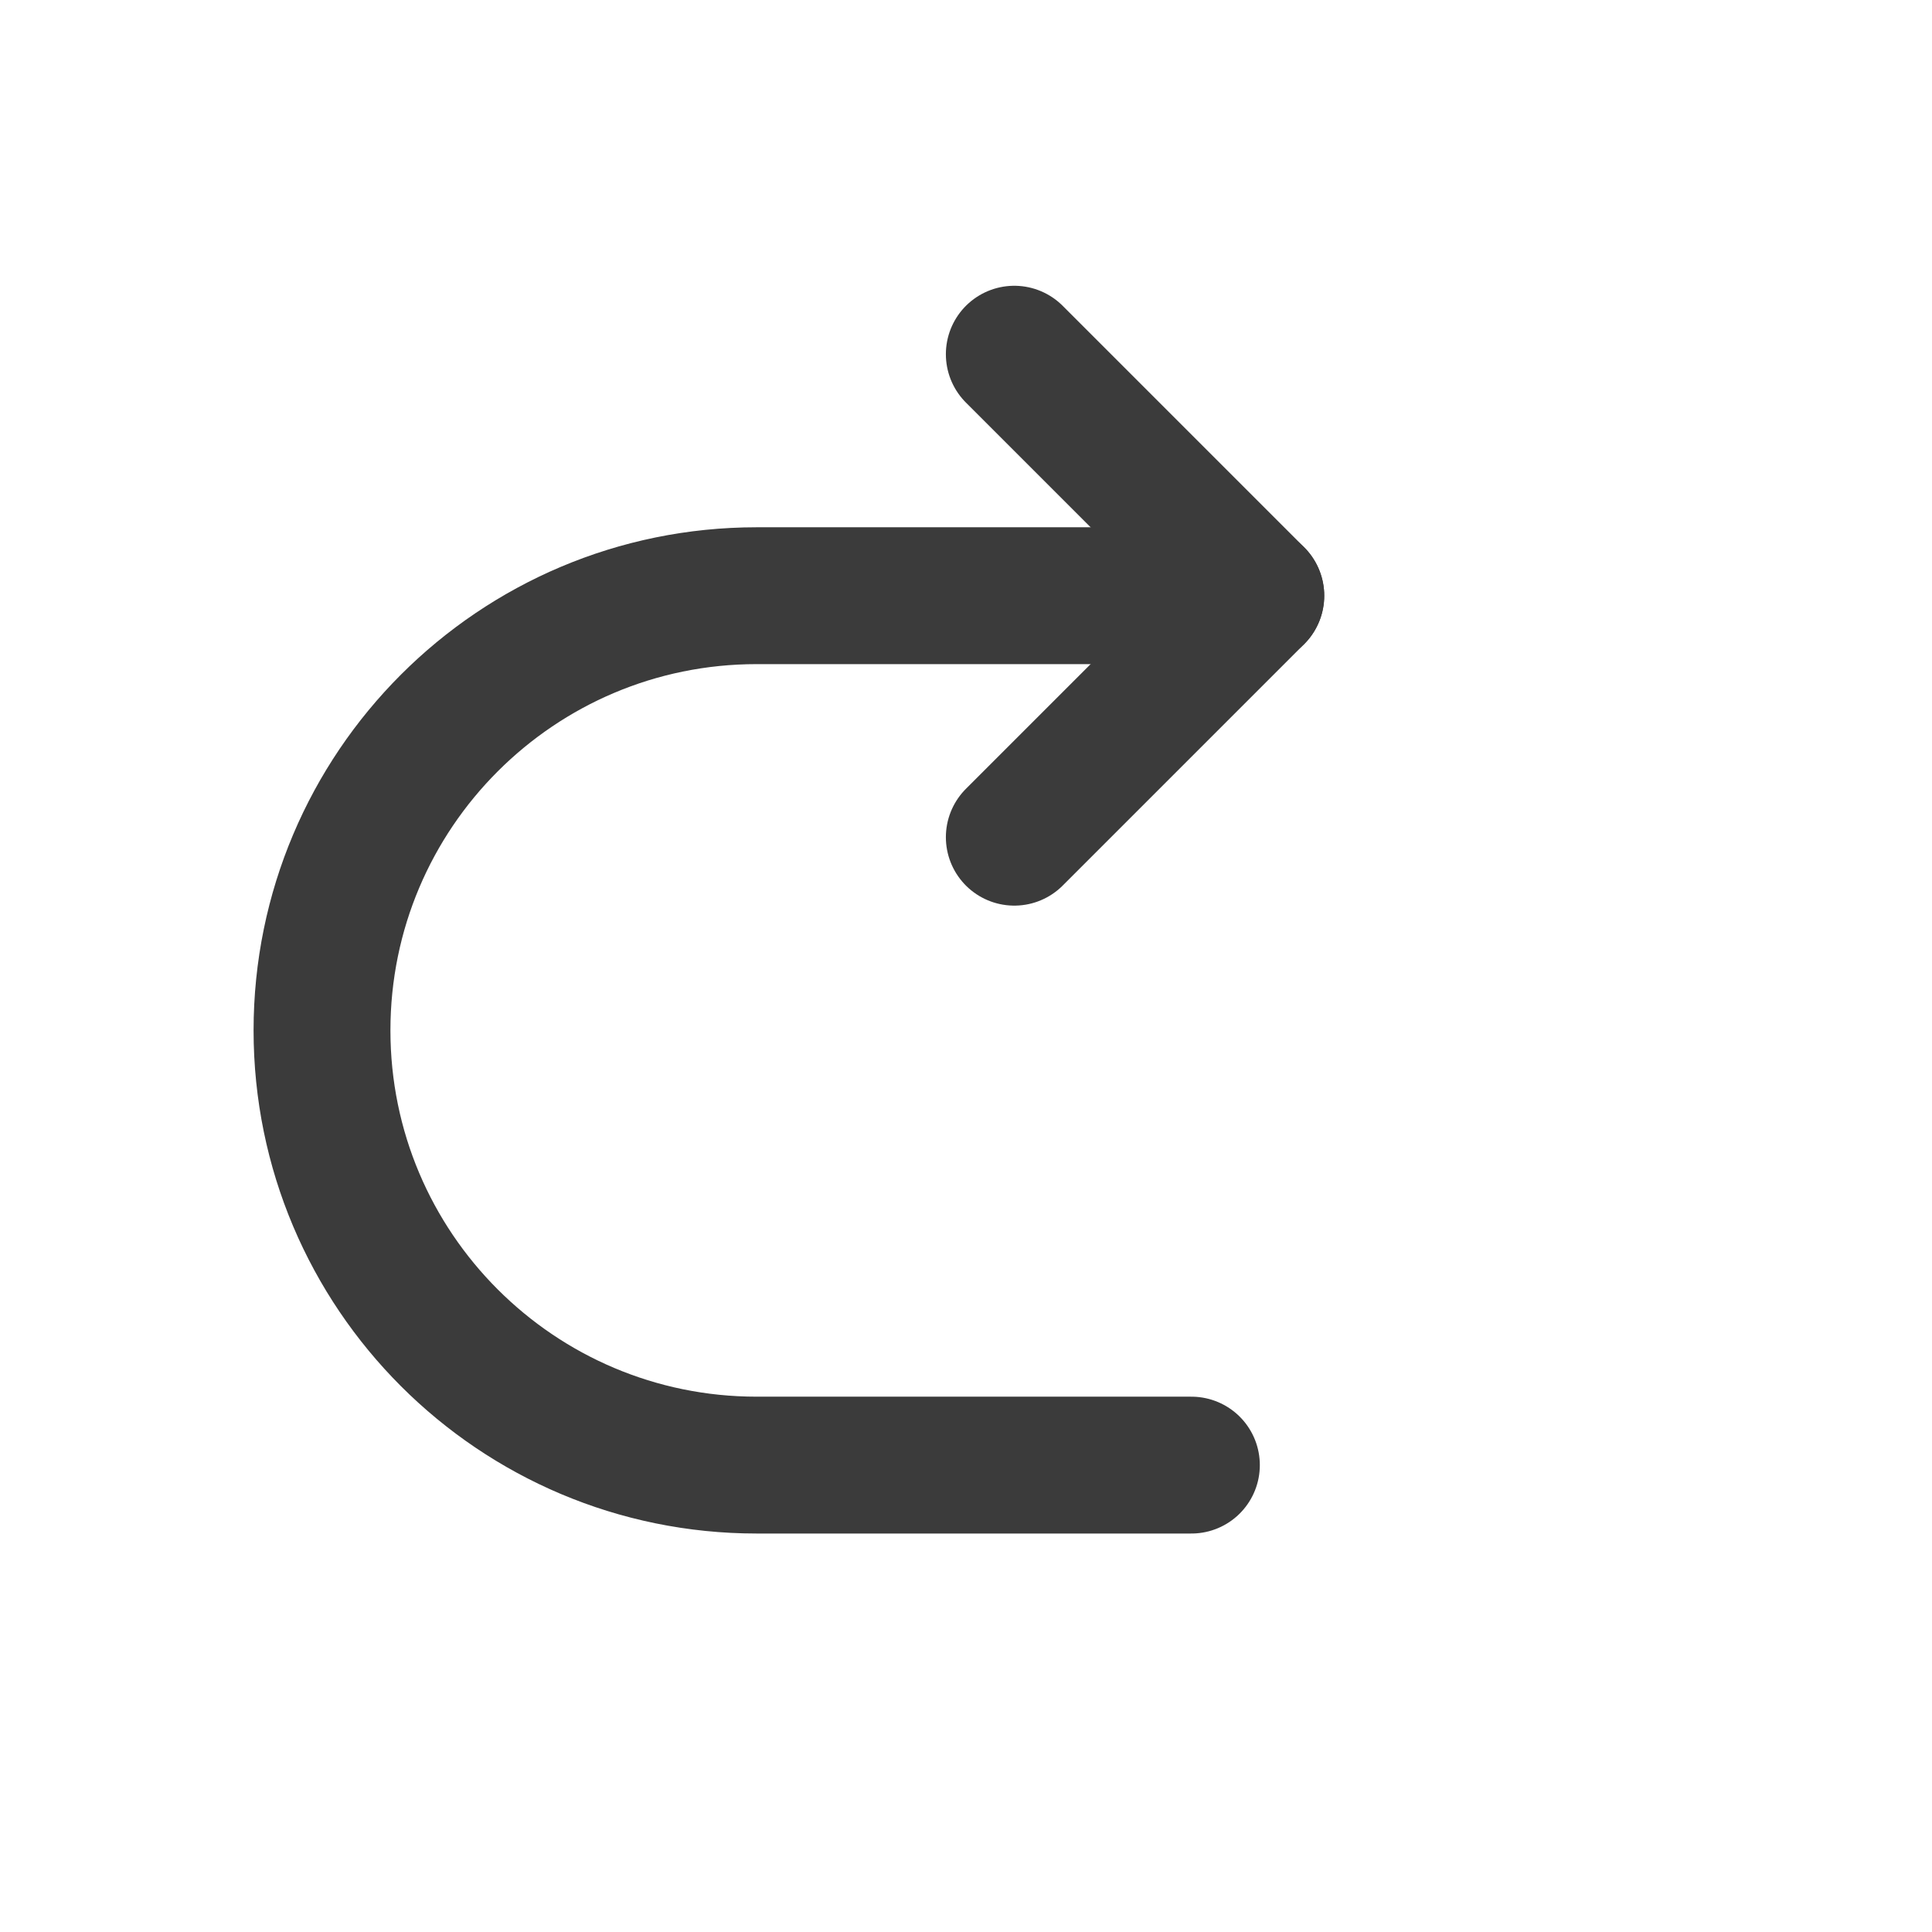
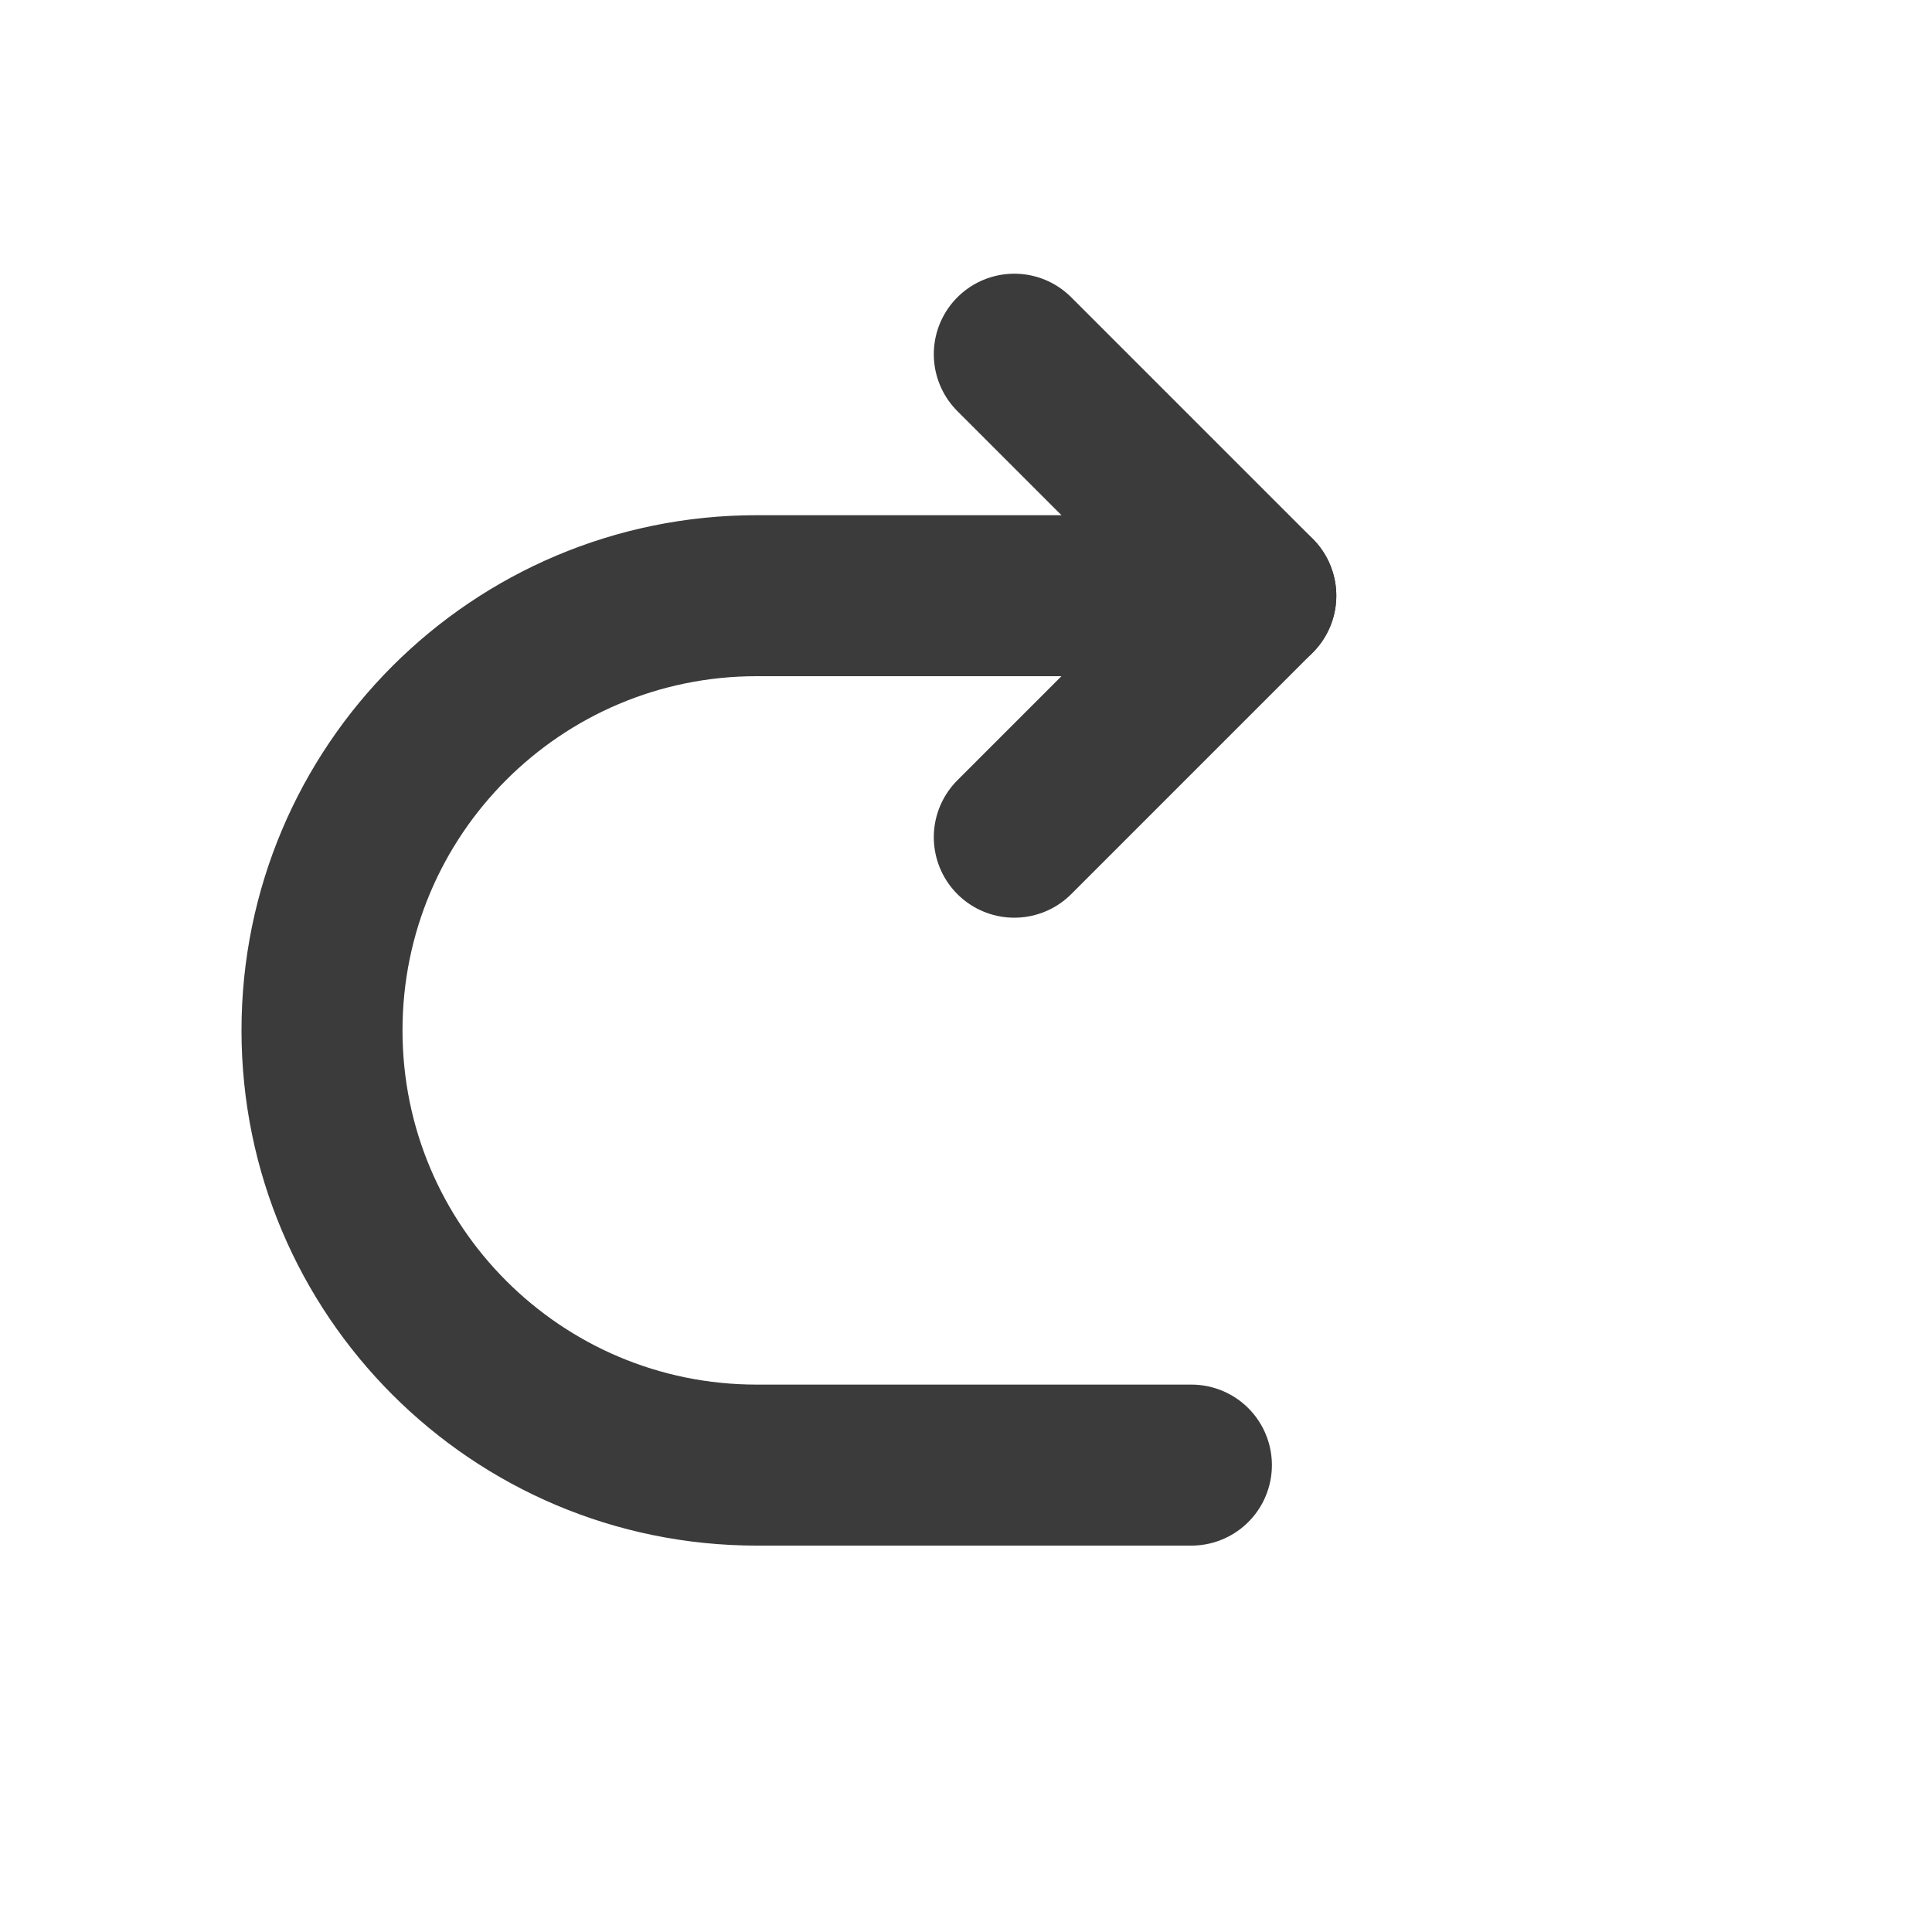
<svg xmlns="http://www.w3.org/2000/svg" width="24" height="24" viewBox="0 0 24 24">
-   <g fill="none" stroke="#3b3b3b" stroke-width="1.7" stroke-linecap="round" stroke-linejoin="round">
+   <g fill="none" stroke="#3b3b3b" stroke-width="2.0" stroke-linecap="round" stroke-linejoin="round">
    <path d="M15.6 7.4H9.4a5.4 5.4 0 0 0 0 10.8h5.4" />
    <path d="M12.6 4.4 L15.6 7.4 L12.6 10.4" />
  </g>
</svg>
